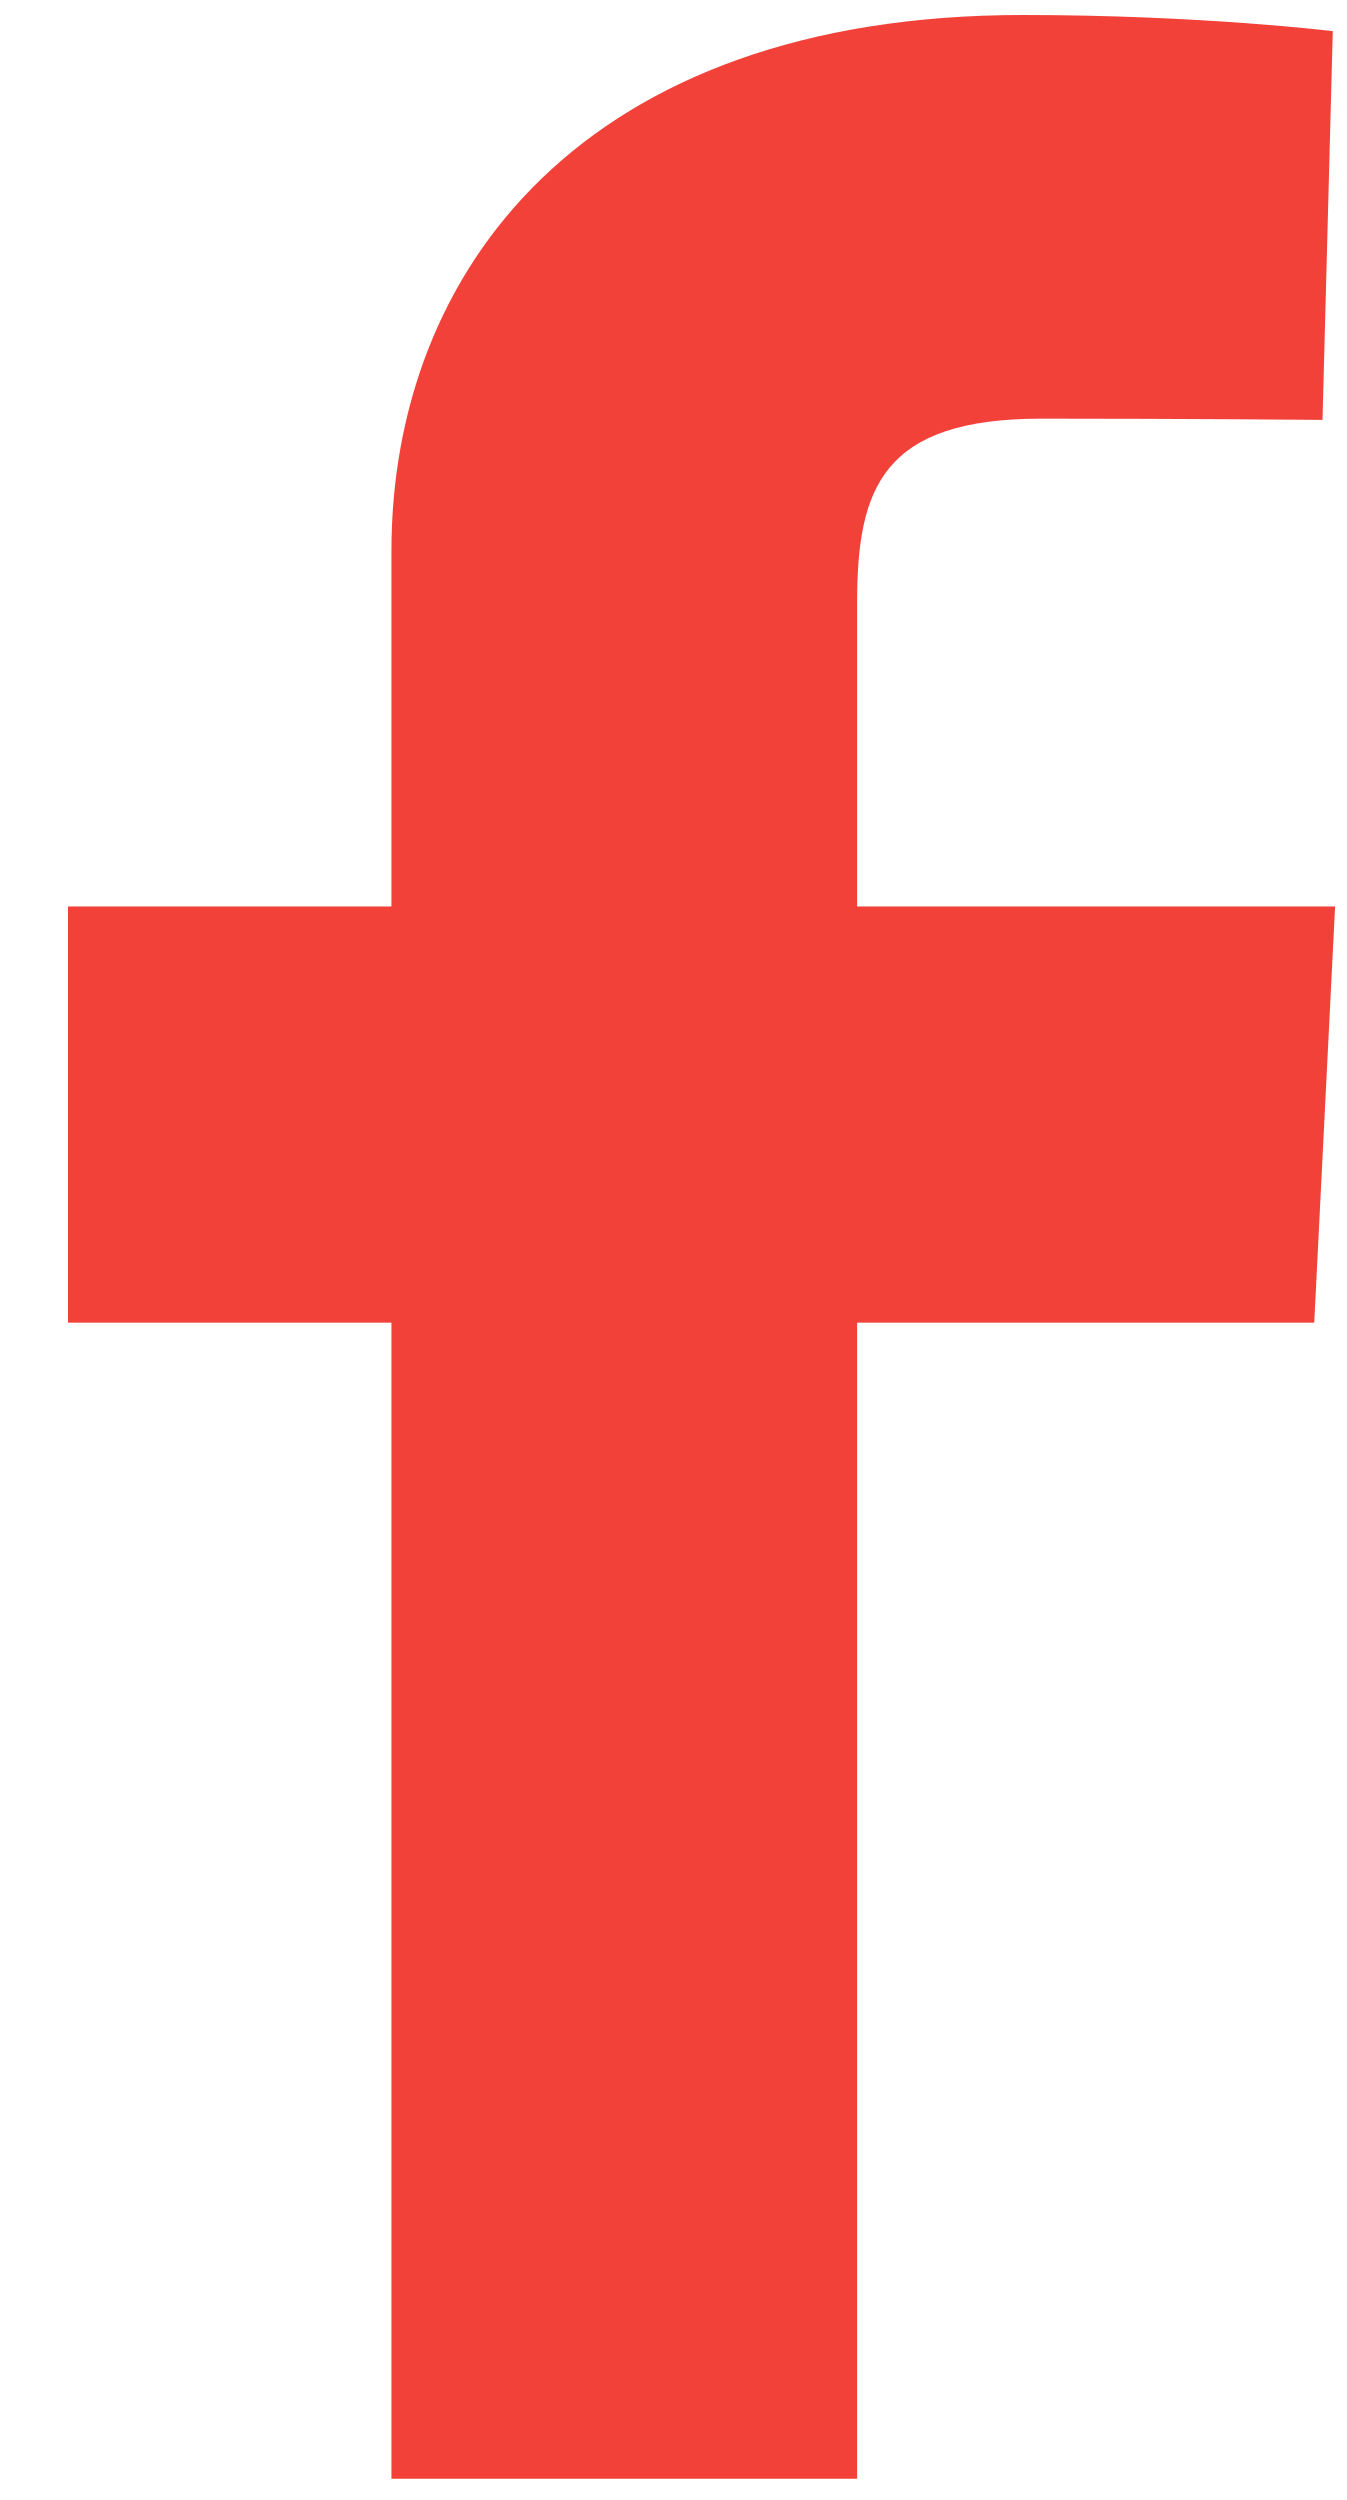
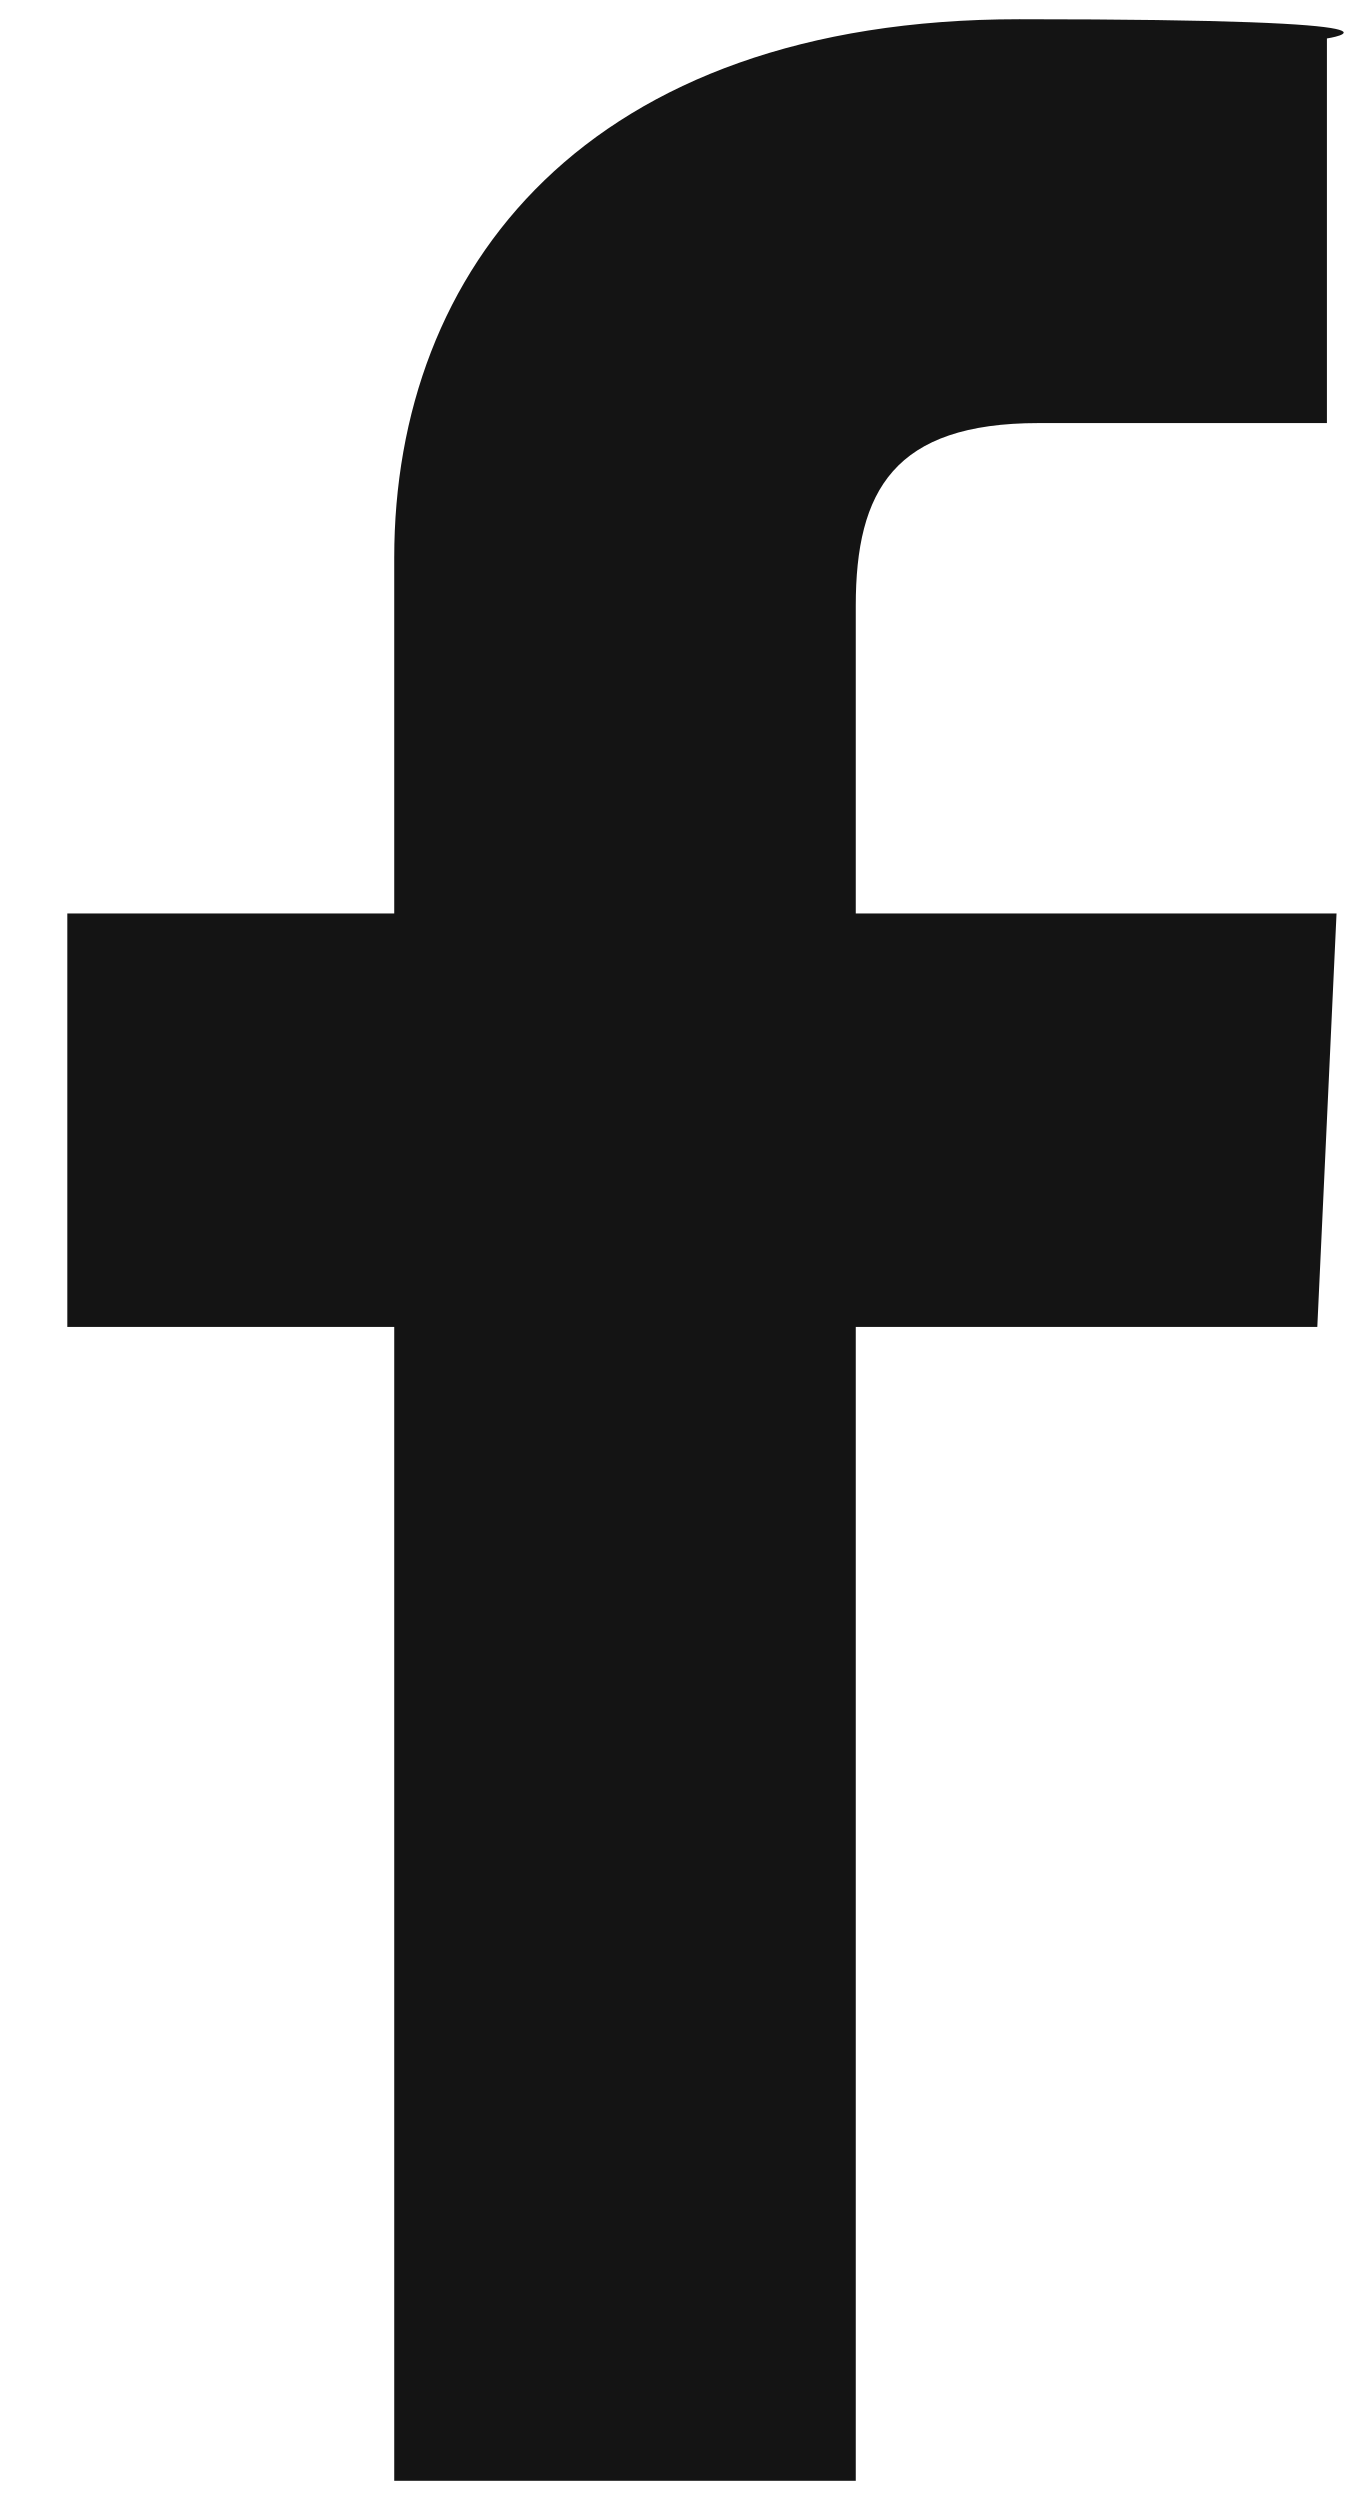
- <svg xmlns="http://www.w3.org/2000/svg" width="14" height="26" viewBox="0 0 14 26" fill="none">
-   <path d="M4.071 25.779V13.756H0.707V9.427H4.071V5.73C4.071 2.824 6.058 0.156 10.637 0.156C12.491 0.156 13.861 0.324 13.861 0.324L13.754 4.367C13.754 4.367 12.355 4.354 10.83 4.354C9.179 4.354 8.914 5.073 8.914 6.266V9.427H13.885L13.668 13.756H8.914V25.779H4.071Z" fill="#F24139" />
+ <svg xmlns="http://www.w3.org/2000/svg" id="Camada_1" version="1.1" viewBox="0 0 14 26">
+   <defs>
+     <style>
+       .st0 {
+         fill: #141414;
+       }
+     </style>
+   </defs>
+   <path class="st0" d="M4.1,25.8v-12H.7v-4.3h3.4v-3.7C4.1,2.8,6.1.2,10.6.2s3.2.2,3.2.2v4c-.1,0-1.5,0-3,0s-1.9.7-1.9,1.9v3.2h5l-.2,4.3h-4.8v12h-4.8Z" />
</svg>
